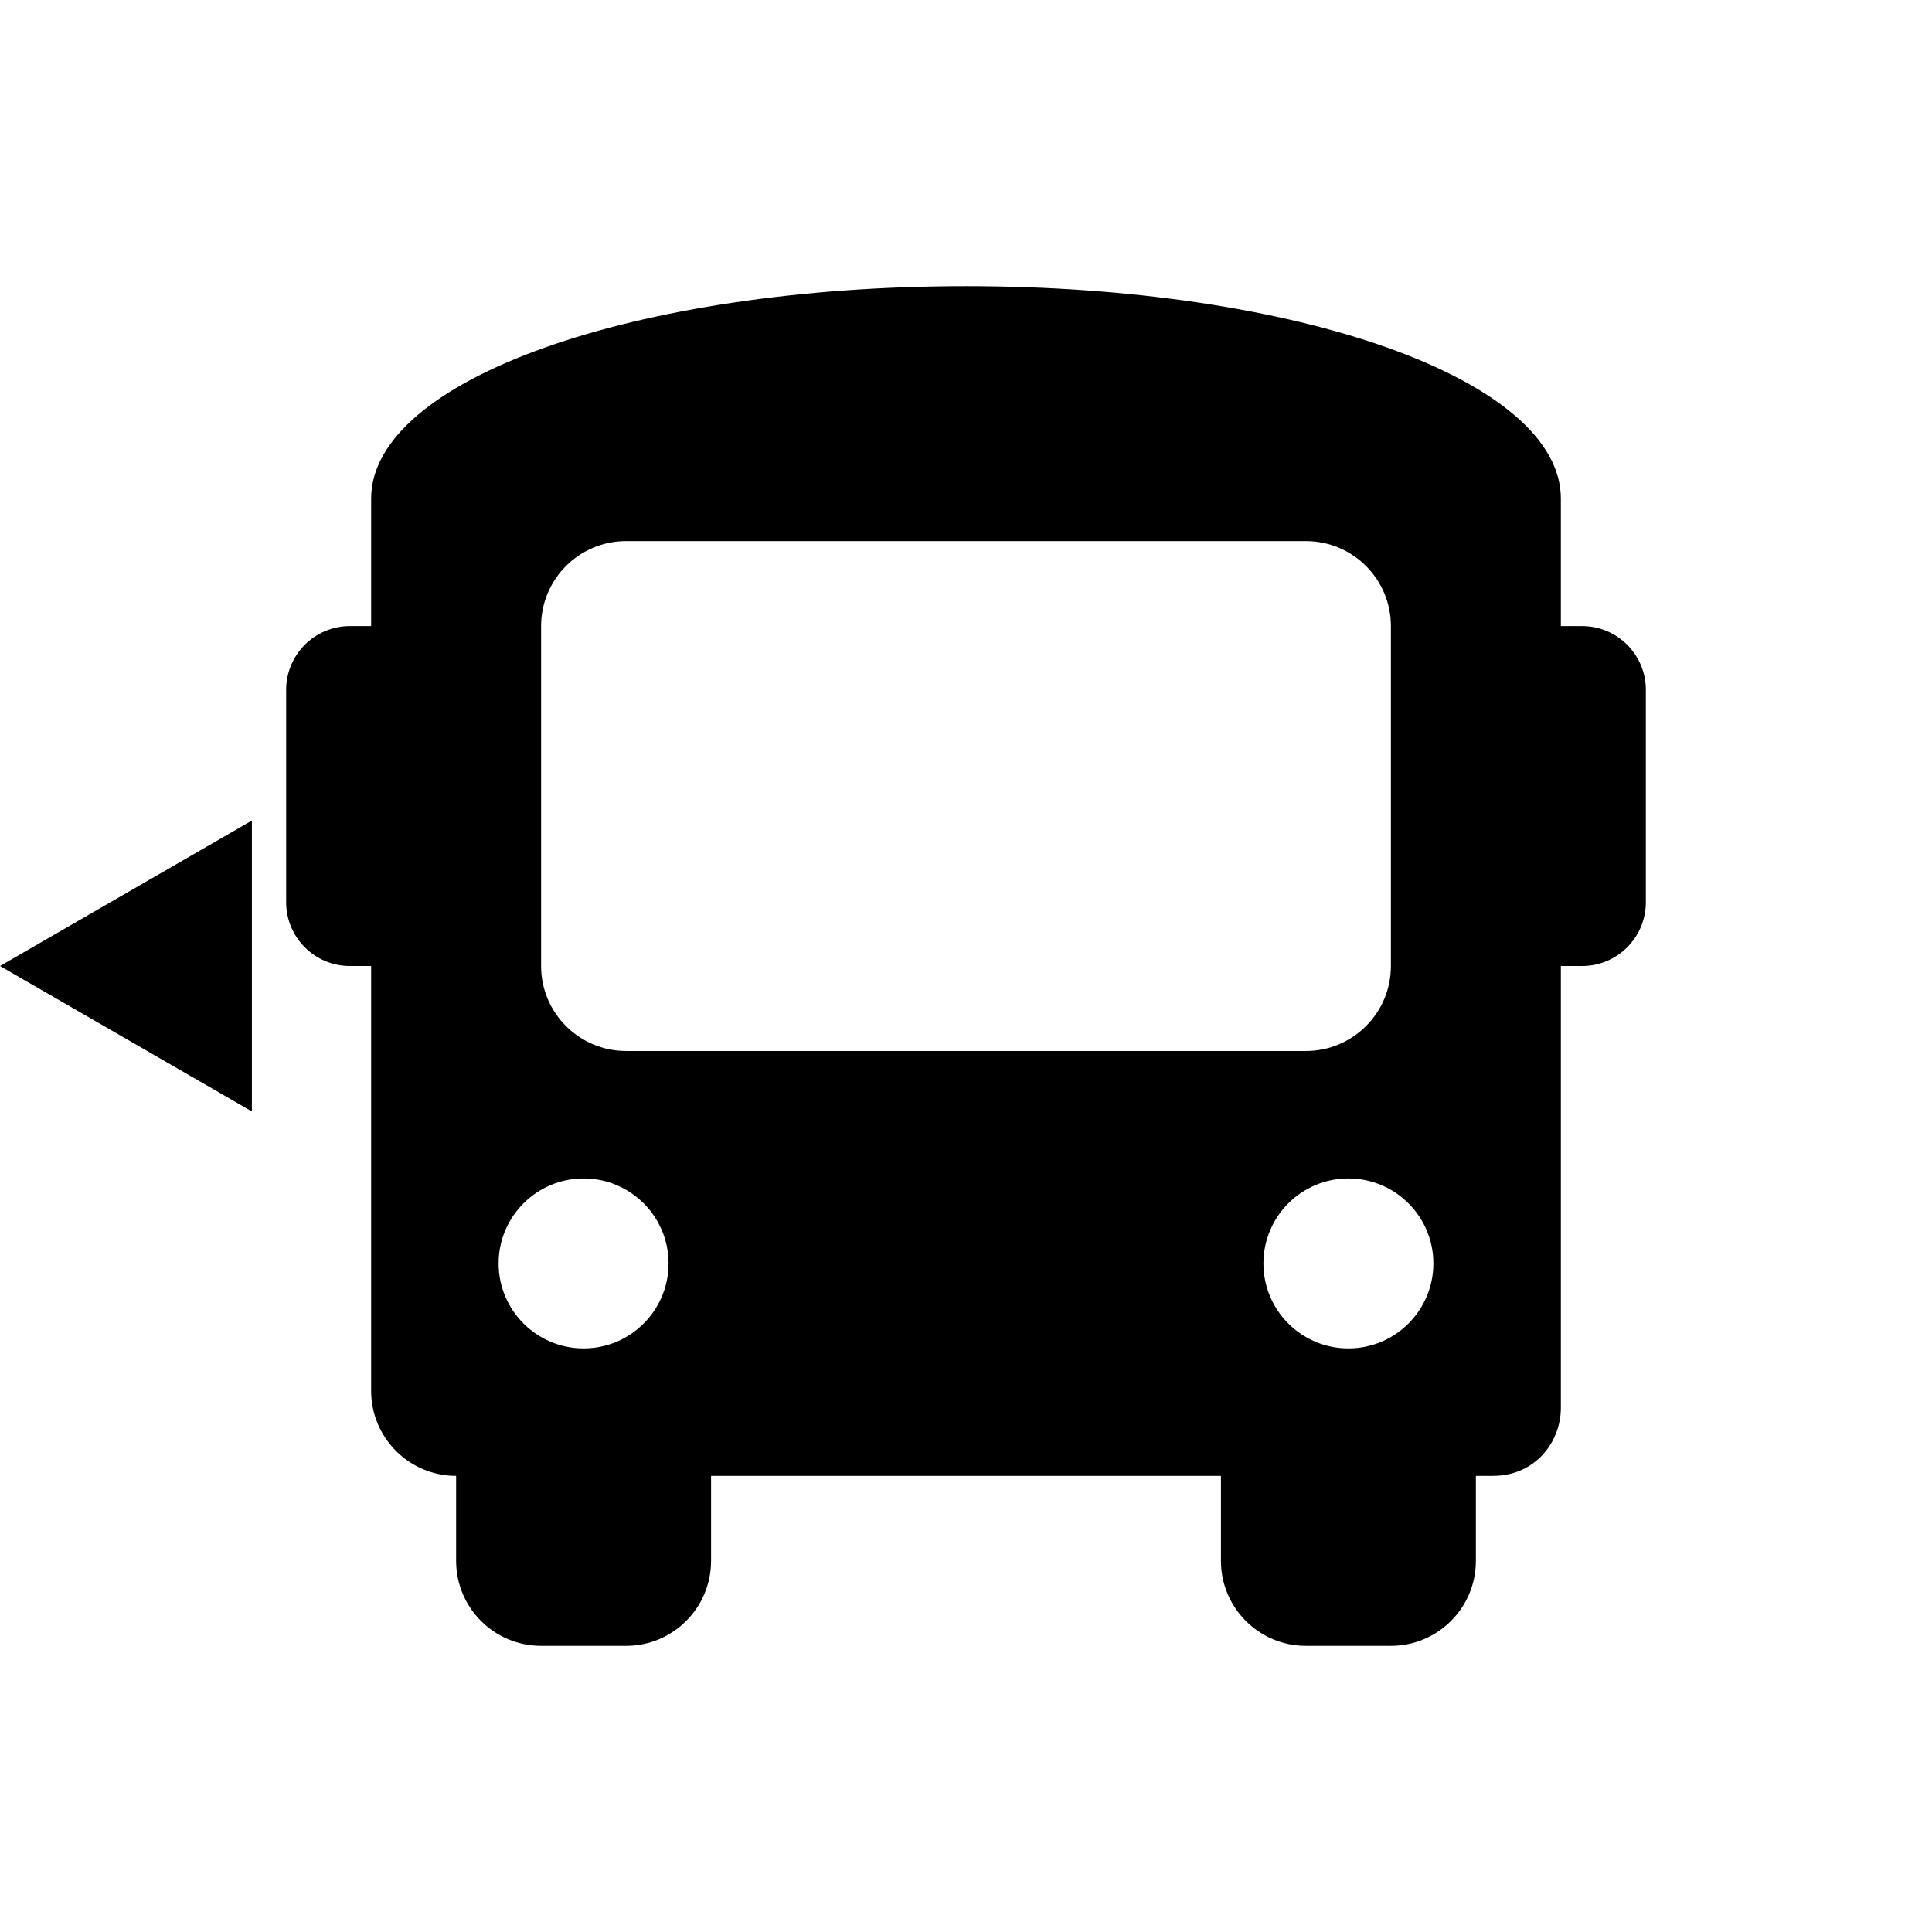
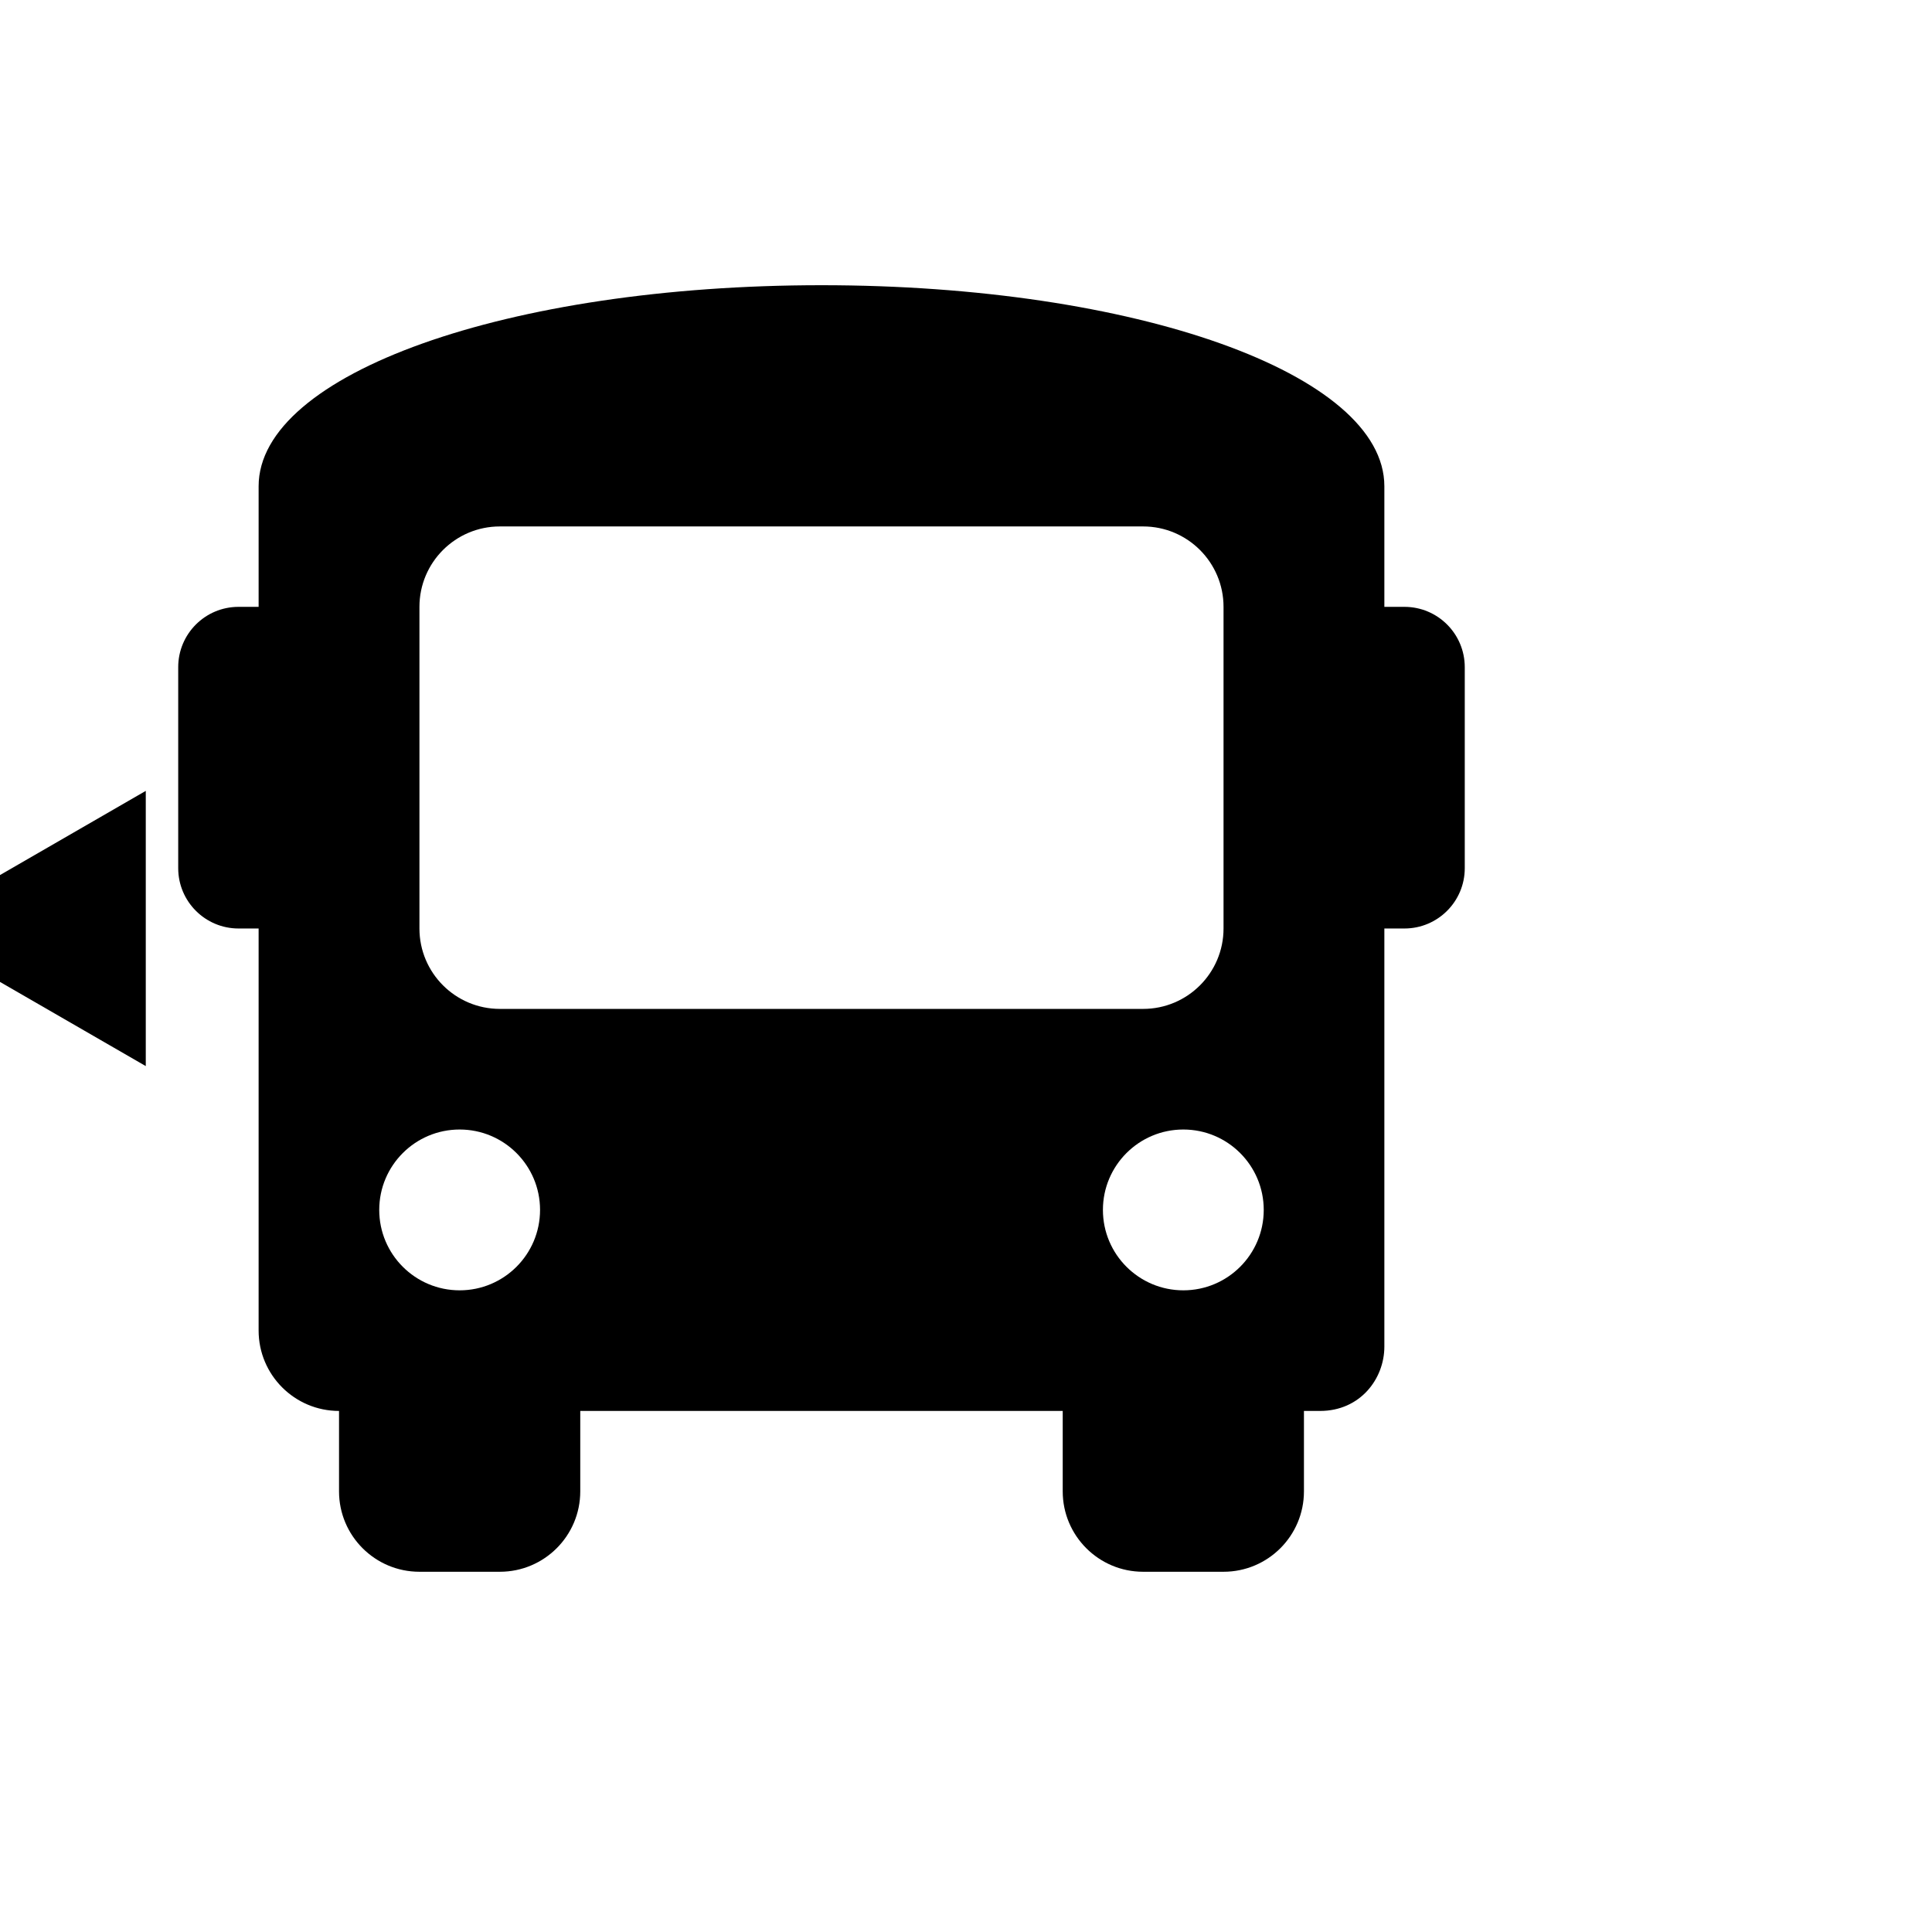
- <svg xmlns="http://www.w3.org/2000/svg" version="1.1" id="Layer_1" focusable="false" x="0px" y="0px" width="662.353px" height="662.353px" viewBox="-33.536 5.232 662.353 662.353" enable-background="new -33.536 5.232 662.353 662.353" xml:space="preserve">
+ <svg xmlns="http://www.w3.org/2000/svg" aria-hidden="true" focusable="false" data-prefix="fas" data-icon="bus" class="svg-inline--fa fa-bus fa-w-16" role="img" viewBox="0 0 700 700">
  <path d="M508.861,219.874h-7.283v-43.701c0-40.788-90.316-72.835-203.938-72.835c-113.621,0-203.936,32.047-203.936,72.835v43.701  H86.42c-12.063,0-21.851,9.778-21.851,21.85v72.835c0,12.063,9.787,21.851,21.851,21.851h7.283v145.668  c0,16.088,13.046,29.133,29.134,29.133v29.135c0,16.088,13.046,29.133,29.134,29.133h29.134c16.088,0,29.134-13.045,29.134-29.133  v-29.135h174.804v29.135c0,16.088,13.046,29.133,29.133,29.133h29.135c16.087,0,29.133-13.045,29.133-29.133v-29.135h5.827  c14.566,0,23.308-11.652,23.308-23.307V336.41h7.283c12.063,0,21.85-9.788,21.85-21.851v-72.835  C530.71,229.652,520.923,219.874,508.861,219.874z M166.538,467.51c-16.088,0-29.134-13.045-29.134-29.133  s13.046-29.133,29.134-29.133c16.087,0,29.133,13.045,29.133,29.133S182.625,467.51,166.538,467.51z M181.105,365.543  c-16.088,0-29.134-13.047-29.134-29.134V219.874c0-16.087,13.046-29.134,29.134-29.134h233.07c16.087,0,29.135,13.047,29.135,29.134  V336.41c0,16.087-13.048,29.134-29.135,29.134H181.105z M428.741,467.51c-16.087,0-29.133-13.045-29.133-29.133  s13.046-29.133,29.133-29.133s29.135,13.045,29.135,29.133S444.828,467.51,428.741,467.51z" />
  <g>
    <polygon points="52.817,386.267 -33.536,336.413 52.817,286.55  " />
  </g>
</svg>
